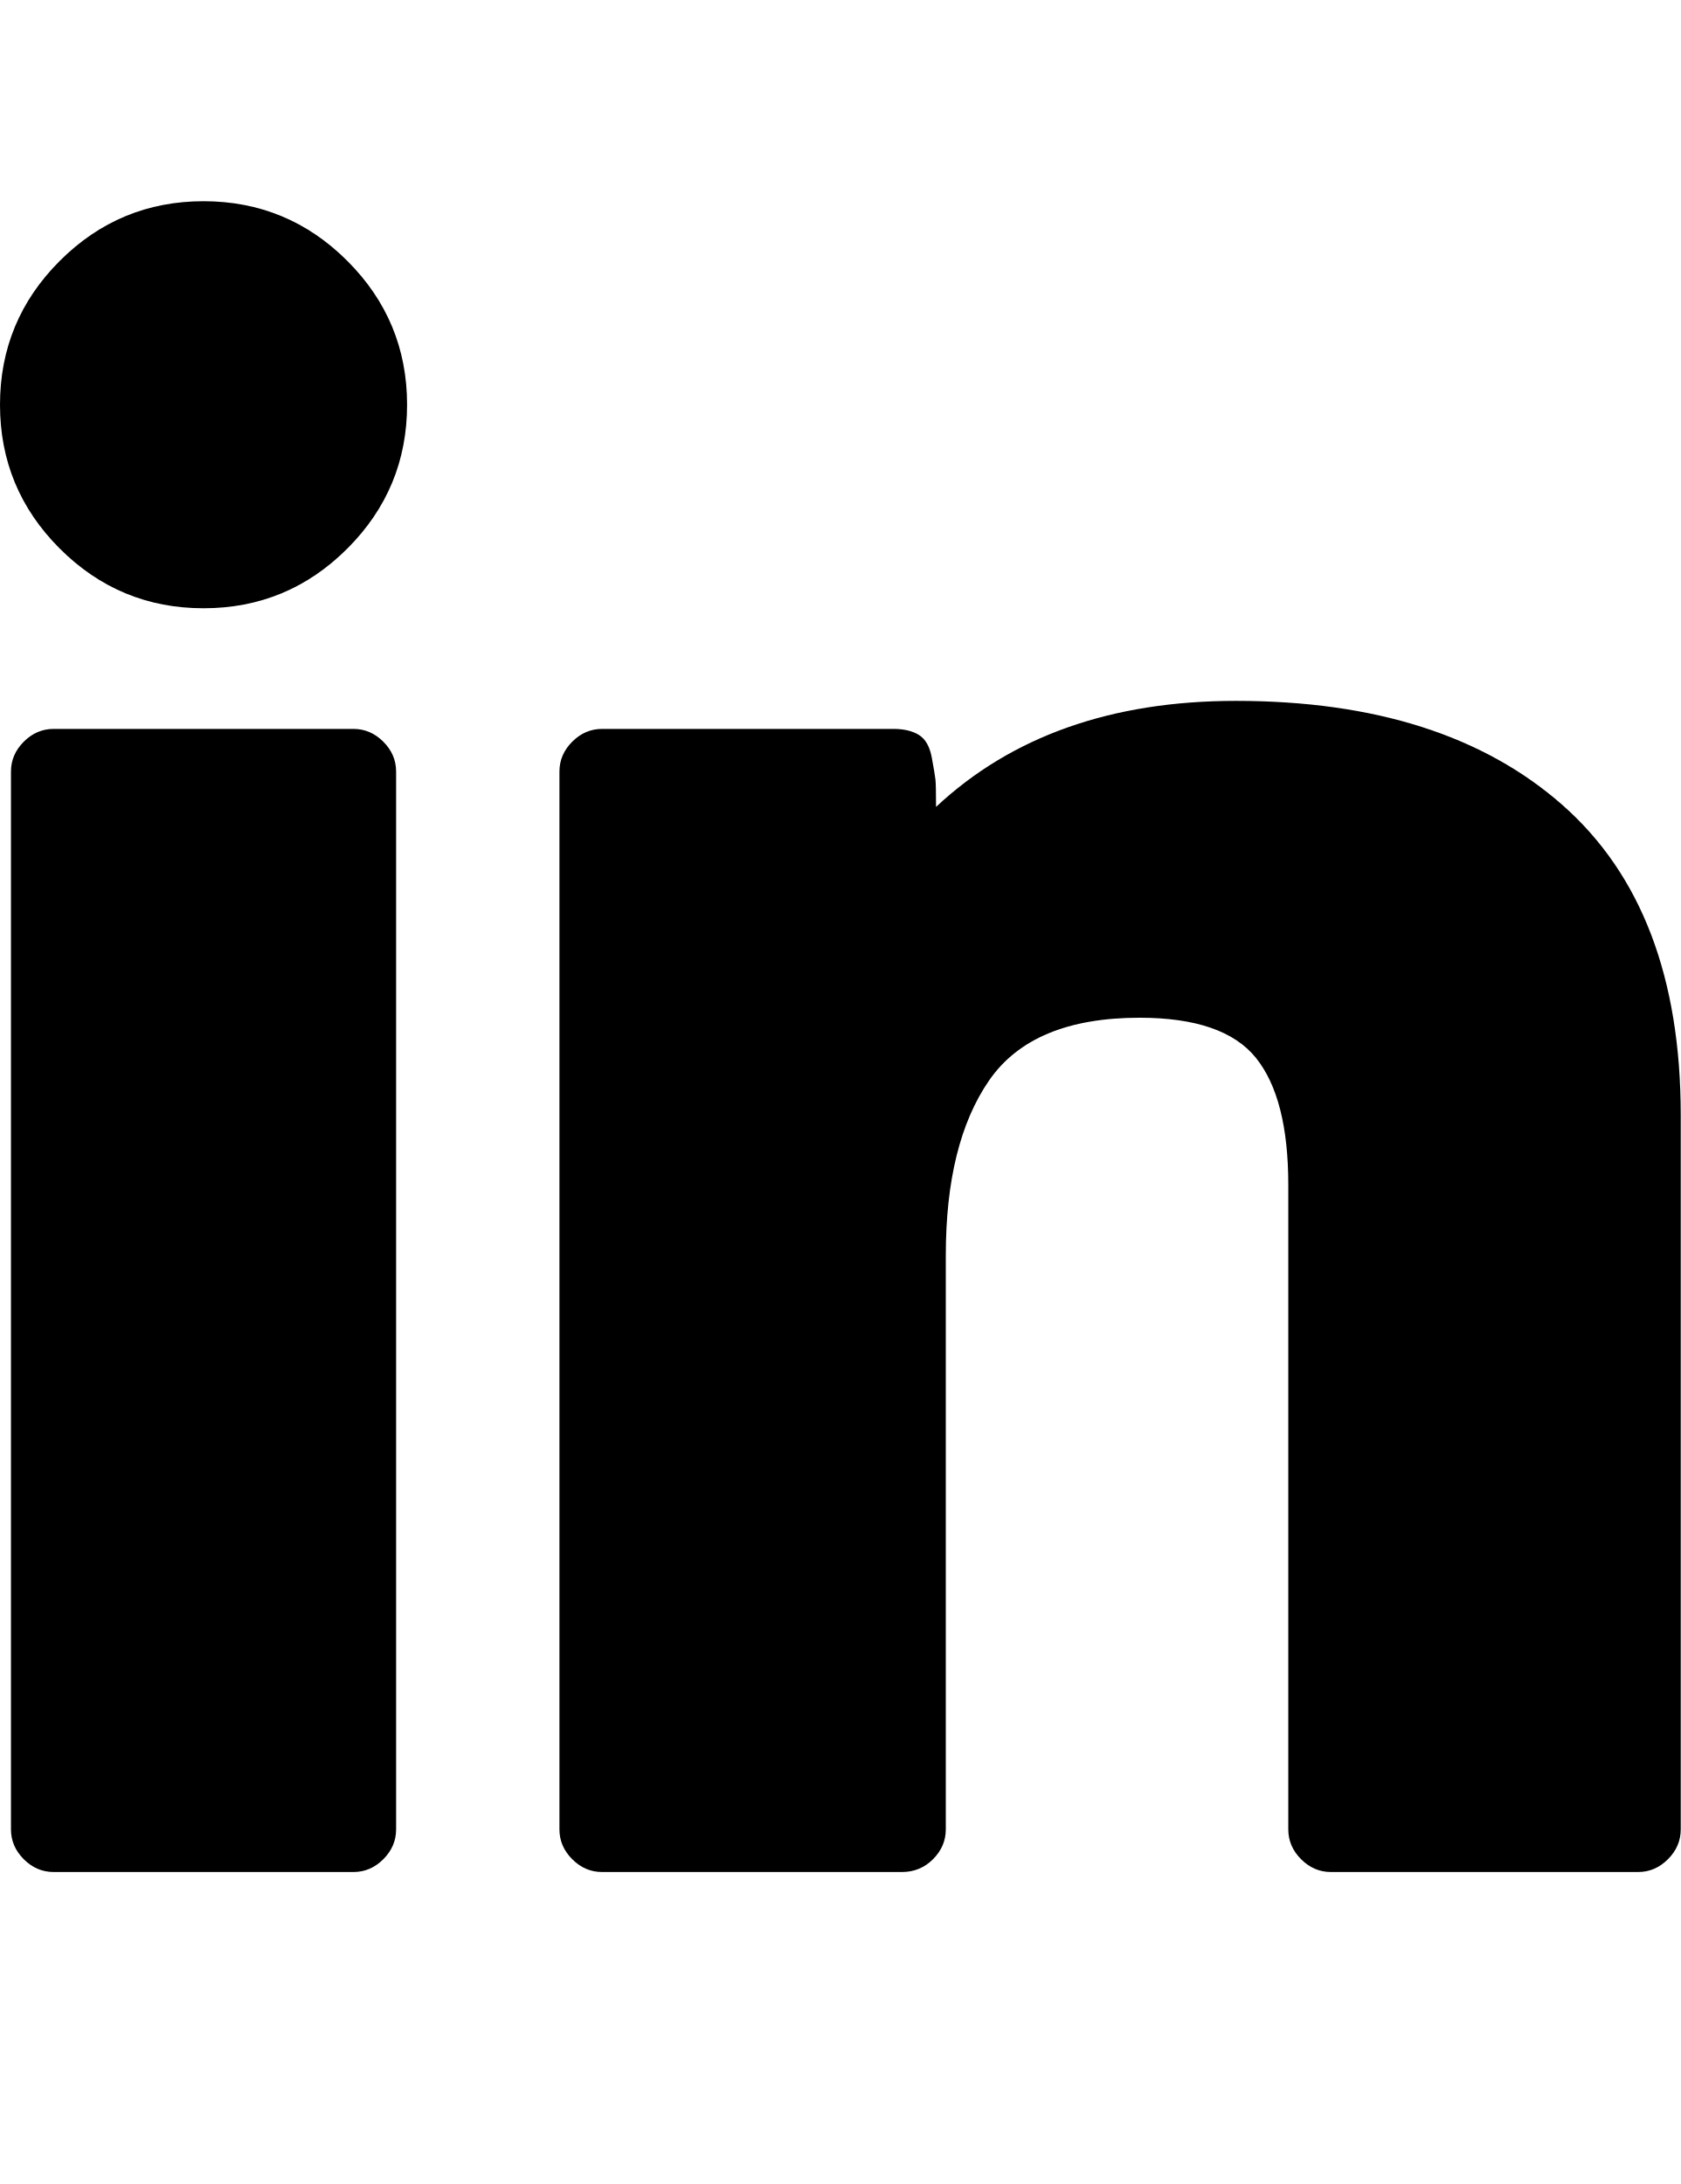
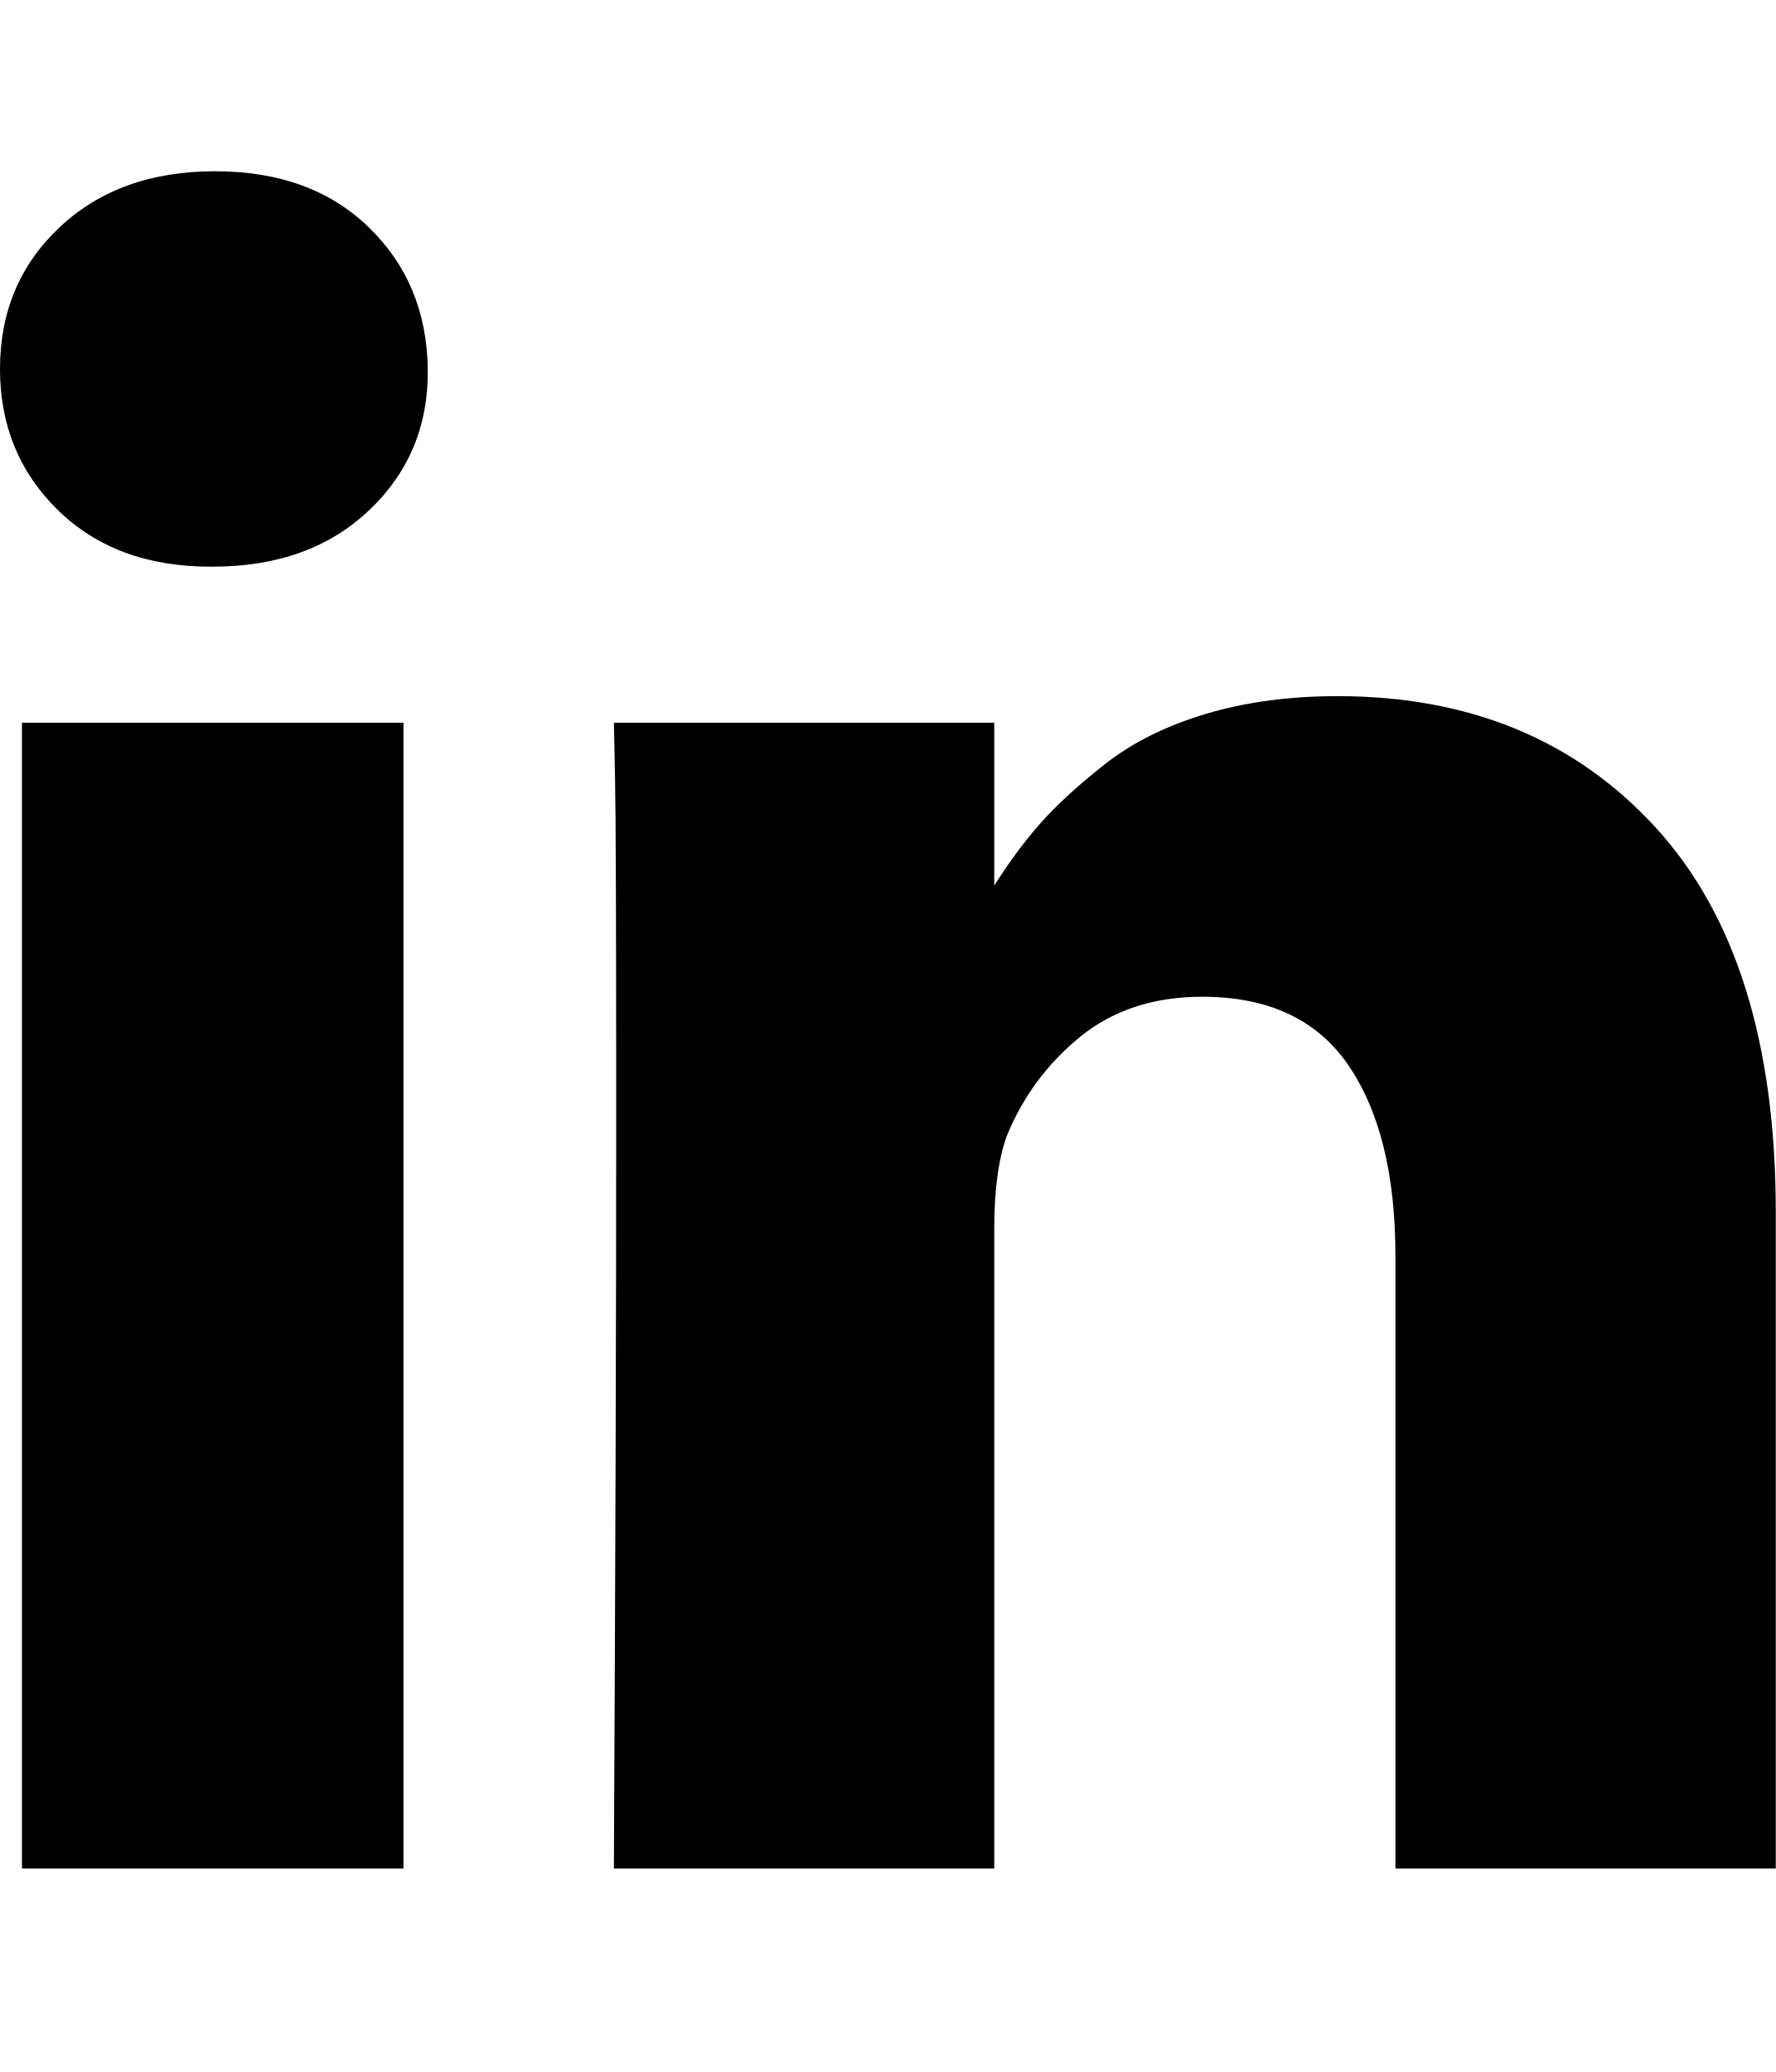
- <svg xmlns="http://www.w3.org/2000/svg" height="1000" width="769.531">
-   <path d="M0 185.32q0 -38.502 27.342 -65.844t65.844 -27.342 65.844 27.342 27.342 65.844 -27.342 65.844 -65.844 27.342 -65.844 -27.342 -27.342 -65.844zm5.022 652.302v-484.344q0 -7.812 5.859 -13.671t13.671 -5.859h137.268q7.812 0 13.671 5.859t5.859 13.671v484.344q0 7.812 -5.859 13.671t-13.671 5.859h-137.268q-7.812 0 -13.671 -5.859t-5.859 -13.671zm251.1 0v-484.344q0 -7.812 5.859 -13.671t13.671 -5.859h133.362q7.254 0 11.718 2.79t5.859 10.323 1.674 10.044 .279 12.555q51.894 -48.546 137.268 -48.546 95.418 0 149.544 47.709t54.126 142.011v326.988q0 7.812 -5.859 13.671t-13.671 5.859h-140.616q-7.812 0 -13.671 -5.859t-5.859 -13.671v-295.182q0 -39.618 -14.787 -58.032t-53.289 -18.414q-49.104 0 -68.913 28.737t-19.809 80.073v262.818q0 7.812 -5.859 13.671t-14.229 5.859h-137.268q-7.812 0 -13.671 -5.859t-5.859 -13.671z" />
+ <svg xmlns="http://www.w3.org/2000/svg" height="1000" width="857.143">
+   <path d="M194.742 348.814v552.978h-184.14v-552.978h184.14zm11.718 -170.748q.558 40.734 -28.179 68.076t-75.609 27.342h-1.116q-45.756 0 -73.656 -27.342t-27.9 -68.076q0 -41.292 28.737 -68.355t75.051 -27.063 74.214 27.063 28.458 68.355zm650.628 406.782v316.944h-183.582v-295.74q0 -58.59 -22.599 -91.791t-70.587 -33.201q-35.154 0 -58.869 19.251t-35.433 47.709q-6.138 16.74 -6.138 45.198v308.574h-183.582q1.116 -222.642 1.116 -361.026t-.558 -165.168l-.558 -26.784h183.582v80.352h-1.116q11.16 -17.856 22.878 -31.248t31.527 -29.016 48.546 -24.273 63.891 -8.649q95.418 0 153.45 63.333t58.032 185.535z" />
</svg>
